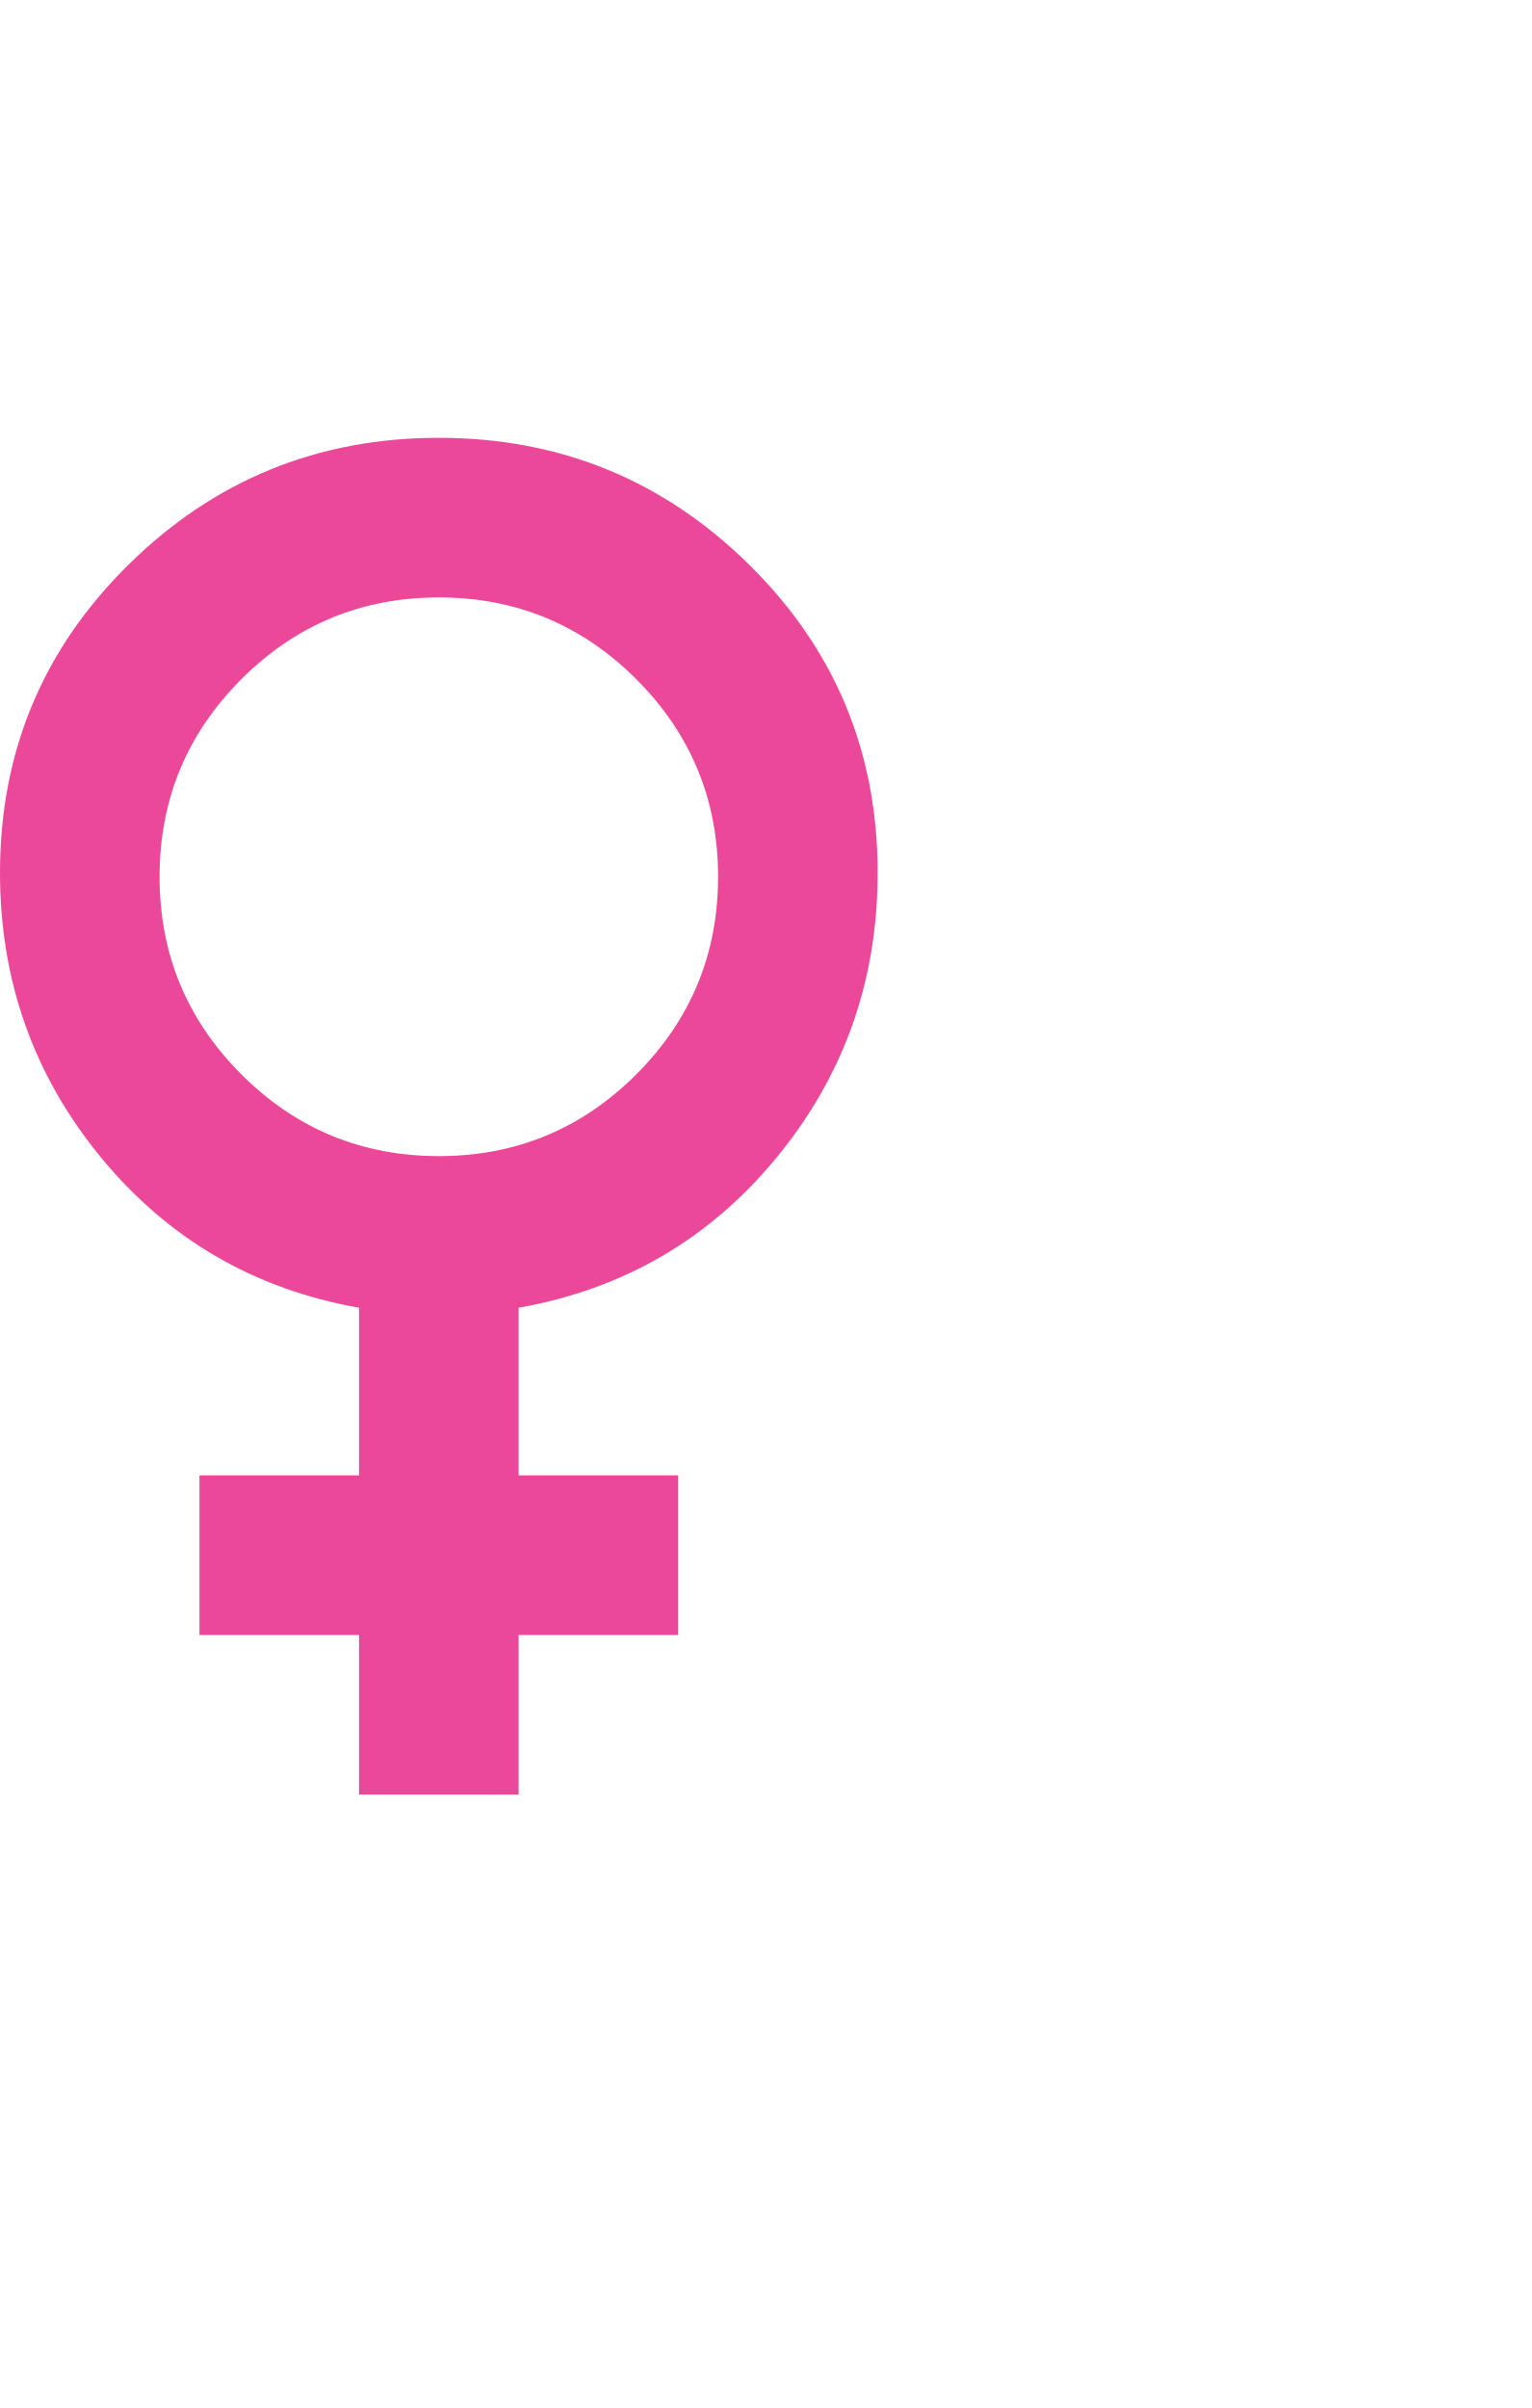
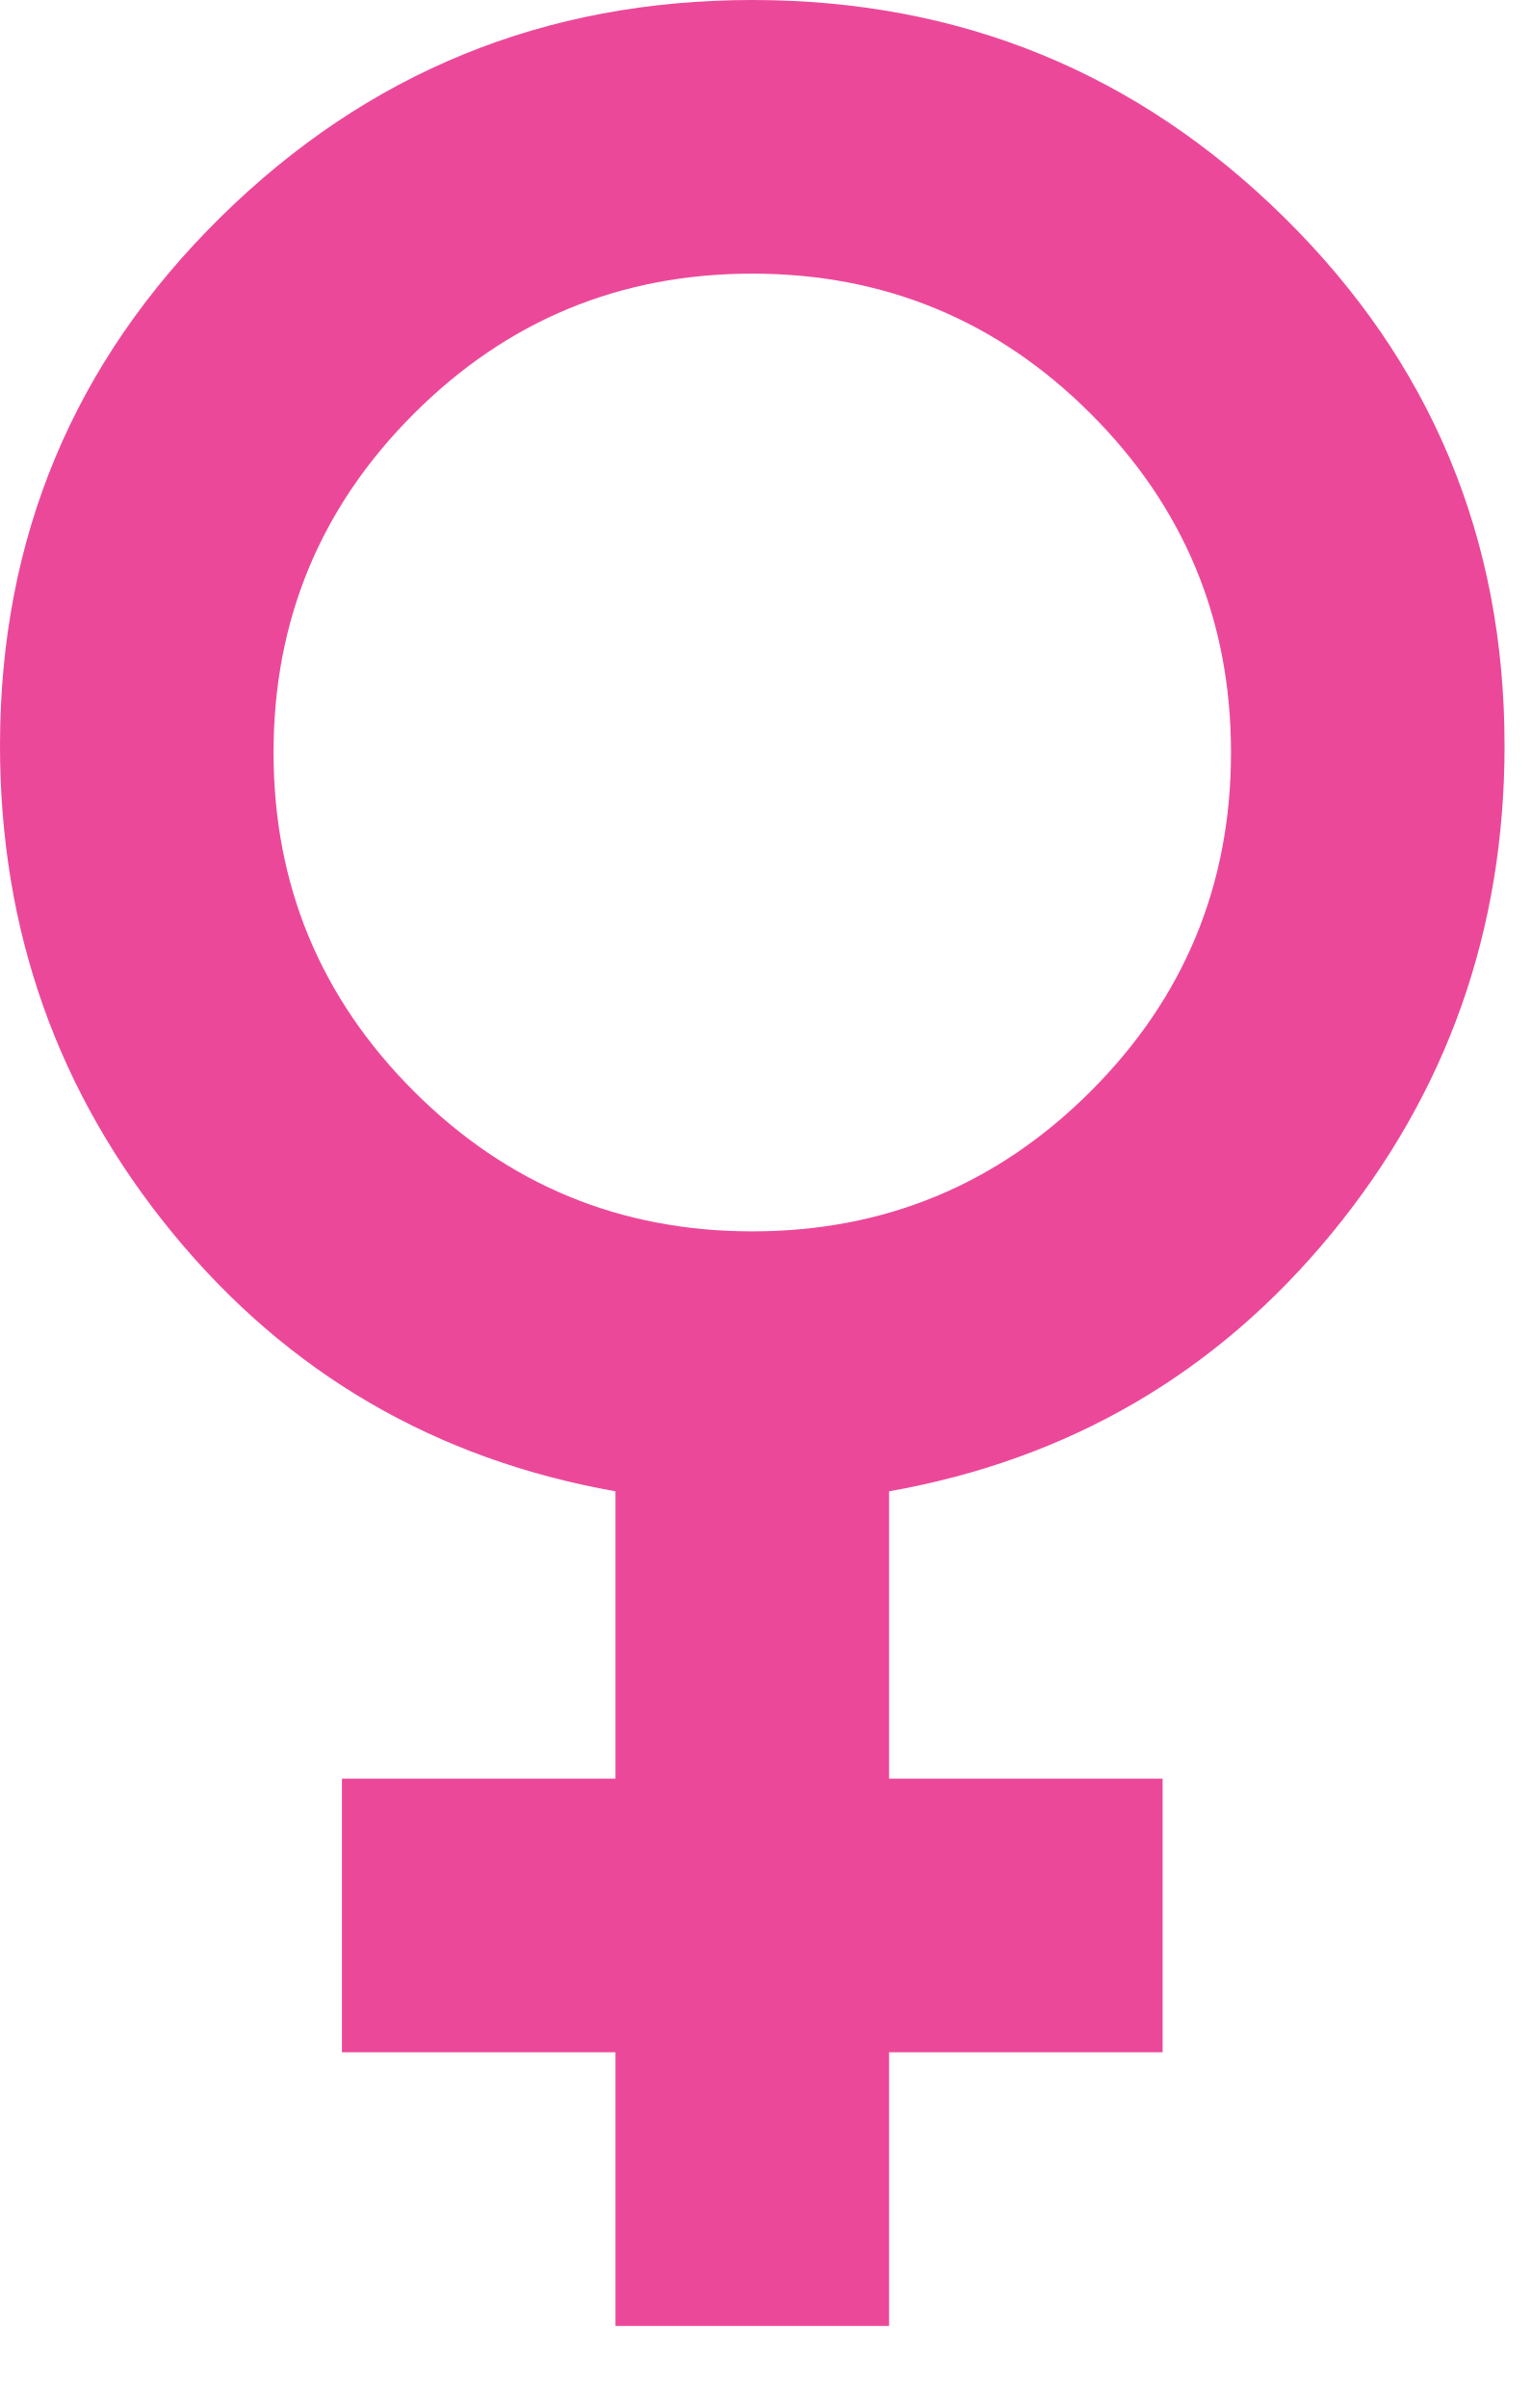
- <svg xmlns="http://www.w3.org/2000/svg" width="14" height="22" viewBox="0 0 24 24" fill="none">
+ <svg xmlns="http://www.w3.org/2000/svg" width="14" height="22" viewBox="0 0 14 22" fill="none">
  <path d="M5.625 21.25V18.75H3.125V16.25H5.625V13.625C3.979 13.333 2.63 12.547 1.578 11.266C0.526 9.984 0 8.5 0 6.812C0 4.917 0.672 3.307 2.016 1.984C3.359 0.661 4.979 0 6.875 0C8.771 0 10.391 0.661 11.734 1.984C13.078 3.307 13.75 4.917 13.75 6.812C13.75 8.5 13.224 9.984 12.172 11.266C11.12 12.547 9.771 13.333 8.125 13.625V16.25H10.625V18.75H8.125V21.25H5.625ZM6.875 11.25C8.083 11.25 9.115 10.823 9.969 9.969C10.823 9.115 11.25 8.083 11.25 6.875C11.25 5.667 10.823 4.635 9.969 3.781C9.115 2.927 8.083 2.5 6.875 2.5C5.667 2.5 4.635 2.927 3.781 3.781C2.927 4.635 2.5 5.667 2.5 6.875C2.5 8.083 2.927 9.115 3.781 9.969C4.635 10.823 5.667 11.25 6.875 11.25Z" fill="#EC4899" />
</svg>
